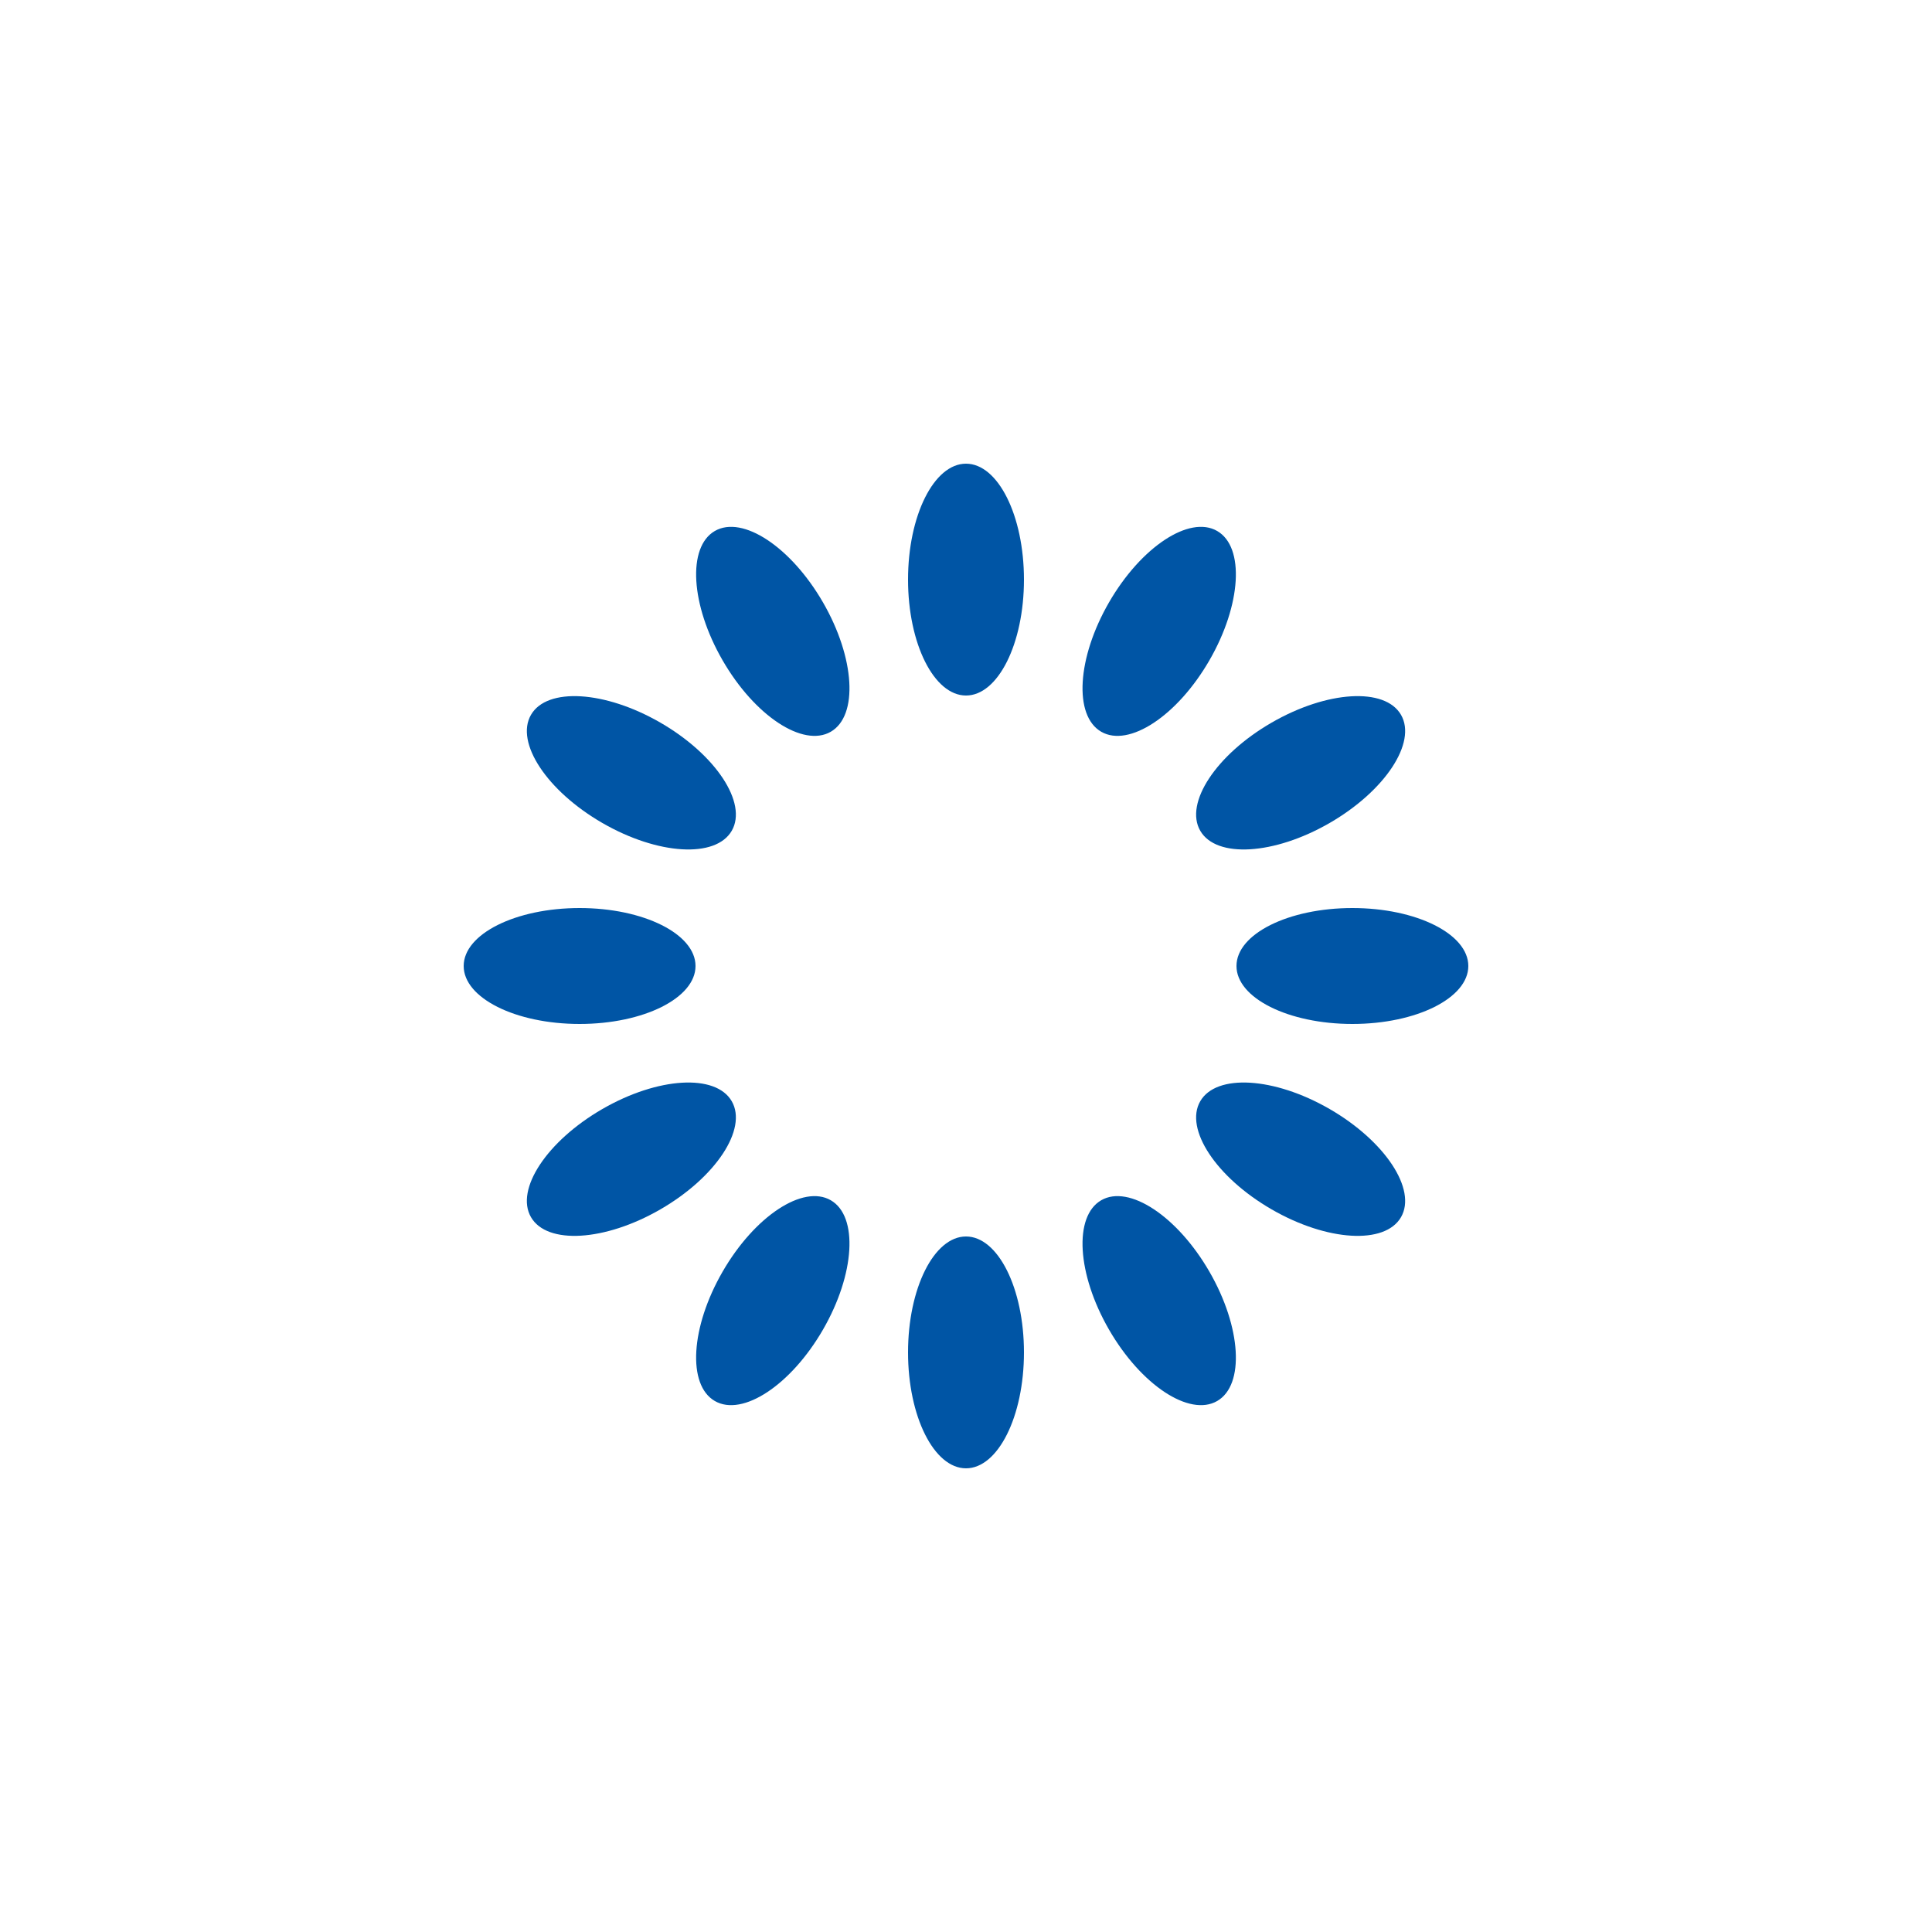
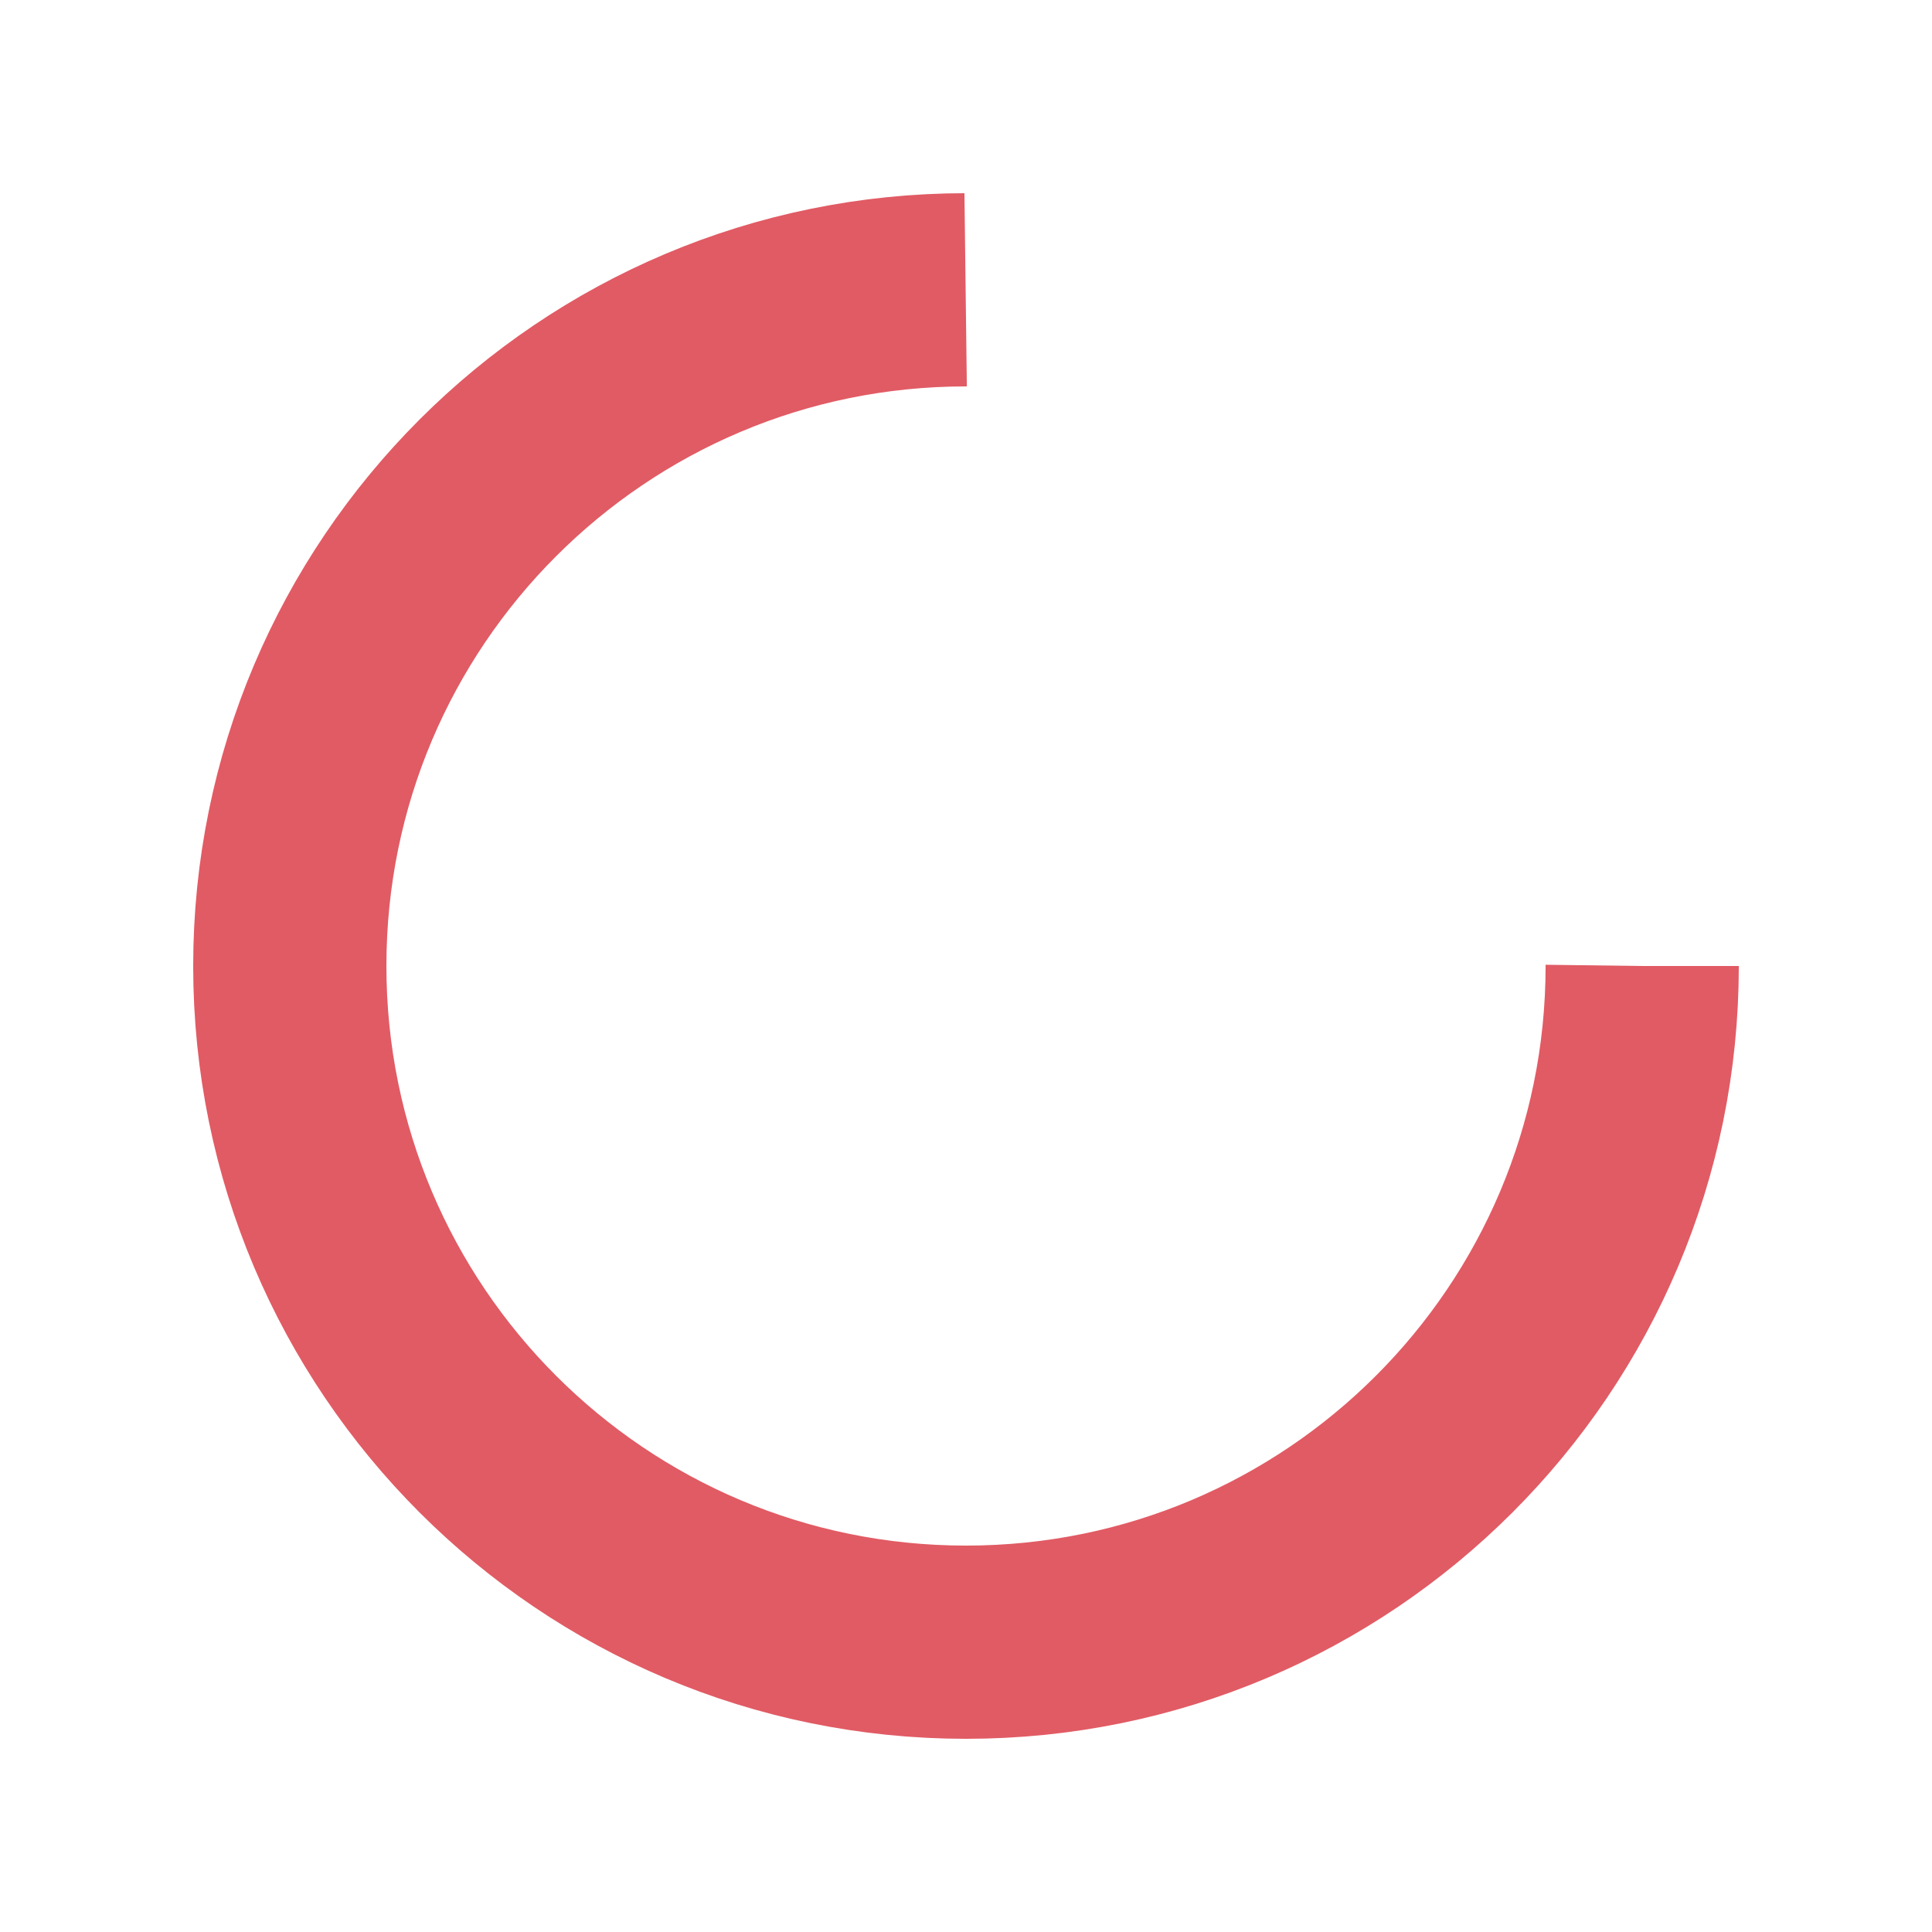
<svg xmlns="http://www.w3.org/2000/svg" style="margin: auto; background: none; display: block; shape-rendering: auto;" width="200px" height="200px" viewBox="0 0 100 100" preserveAspectRatio="xMidYMid">
-   <g transform="rotate(0 50 50)">
-     <rect x="47" y="24" rx="3" ry="6" width="6" height="12" fill="#0055a5">
-       <animate attributeName="opacity" values="1;0" keyTimes="0;1" dur="1s" begin="-0.917s" repeatCount="indefinite" />
-     </rect>
-   </g>
-   <g transform="rotate(30 50 50)">
-     <rect x="47" y="24" rx="3" ry="6" width="6" height="12" fill="#0055a5">
-       <animate attributeName="opacity" values="1;0" keyTimes="0;1" dur="1s" begin="-0.833s" repeatCount="indefinite" />
-     </rect>
-   </g>
-   <g transform="rotate(60 50 50)">
-     <rect x="47" y="24" rx="3" ry="6" width="6" height="12" fill="#0055a5">
-       <animate attributeName="opacity" values="1;0" keyTimes="0;1" dur="1s" begin="-0.75s" repeatCount="indefinite" />
-     </rect>
-   </g>
-   <g transform="rotate(90 50 50)">
-     <rect x="47" y="24" rx="3" ry="6" width="6" height="12" fill="#0055a5">
-       <animate attributeName="opacity" values="1;0" keyTimes="0;1" dur="1s" begin="-0.667s" repeatCount="indefinite" />
-     </rect>
-   </g>
-   <g transform="rotate(120 50 50)">
-     <rect x="47" y="24" rx="3" ry="6" width="6" height="12" fill="#0055a5">
-       <animate attributeName="opacity" values="1;0" keyTimes="0;1" dur="1s" begin="-0.583s" repeatCount="indefinite" />
-     </rect>
-   </g>
-   <g transform="rotate(150 50 50)">
-     <rect x="47" y="24" rx="3" ry="6" width="6" height="12" fill="#0055a5">
-       <animate attributeName="opacity" values="1;0" keyTimes="0;1" dur="1s" begin="-0.5s" repeatCount="indefinite" />
-     </rect>
-   </g>
-   <g transform="rotate(180 50 50)">
-     <rect x="47" y="24" rx="3" ry="6" width="6" height="12" fill="#0055a5">
-       <animate attributeName="opacity" values="1;0" keyTimes="0;1" dur="1s" begin="-0.417s" repeatCount="indefinite" />
-     </rect>
-   </g>
-   <g transform="rotate(210 50 50)">
-     <rect x="47" y="24" rx="3" ry="6" width="6" height="12" fill="#0055a5">
-       <animate attributeName="opacity" values="1;0" keyTimes="0;1" dur="1s" begin="-0.333s" repeatCount="indefinite" />
-     </rect>
-   </g>
-   <g transform="rotate(240 50 50)">
-     <rect x="47" y="24" rx="3" ry="6" width="6" height="12" fill="#0055a5">
-       <animate attributeName="opacity" values="1;0" keyTimes="0;1" dur="1s" begin="-0.25s" repeatCount="indefinite" />
-     </rect>
-   </g>
-   <g transform="rotate(270 50 50)">
-     <rect x="47" y="24" rx="3" ry="6" width="6" height="12" fill="#0055a5">
-       <animate attributeName="opacity" values="1;0" keyTimes="0;1" dur="1s" begin="-0.167s" repeatCount="indefinite" />
-     </rect>
-   </g>
-   <g transform="rotate(300 50 50)">
-     <rect x="47" y="24" rx="3" ry="6" width="6" height="12" fill="#0055a5">
-       <animate attributeName="opacity" values="1;0" keyTimes="0;1" dur="1s" begin="-0.083s" repeatCount="indefinite" />
-     </rect>
-   </g>
-   <g transform="rotate(330 50 50)">
-     <rect x="47" y="24" rx="3" ry="6" width="6" height="12" fill="#0055a5">
-       <animate attributeName="opacity" values="1;0" keyTimes="0;1" dur="1s" begin="0s" repeatCount="indefinite" />
-     </rect>
-   </g>
+   <circle cx="50" cy="50" fill="none" stroke="#e15b64" stroke-width="10" r="35" stroke-dasharray="164.934 56.978">
+     <animateTransform attributeName="transform" type="rotate" repeatCount="indefinite" dur="1s" values="0 50 50;360 50 50" keyTimes="0;1" />
+   </circle>
</svg>
